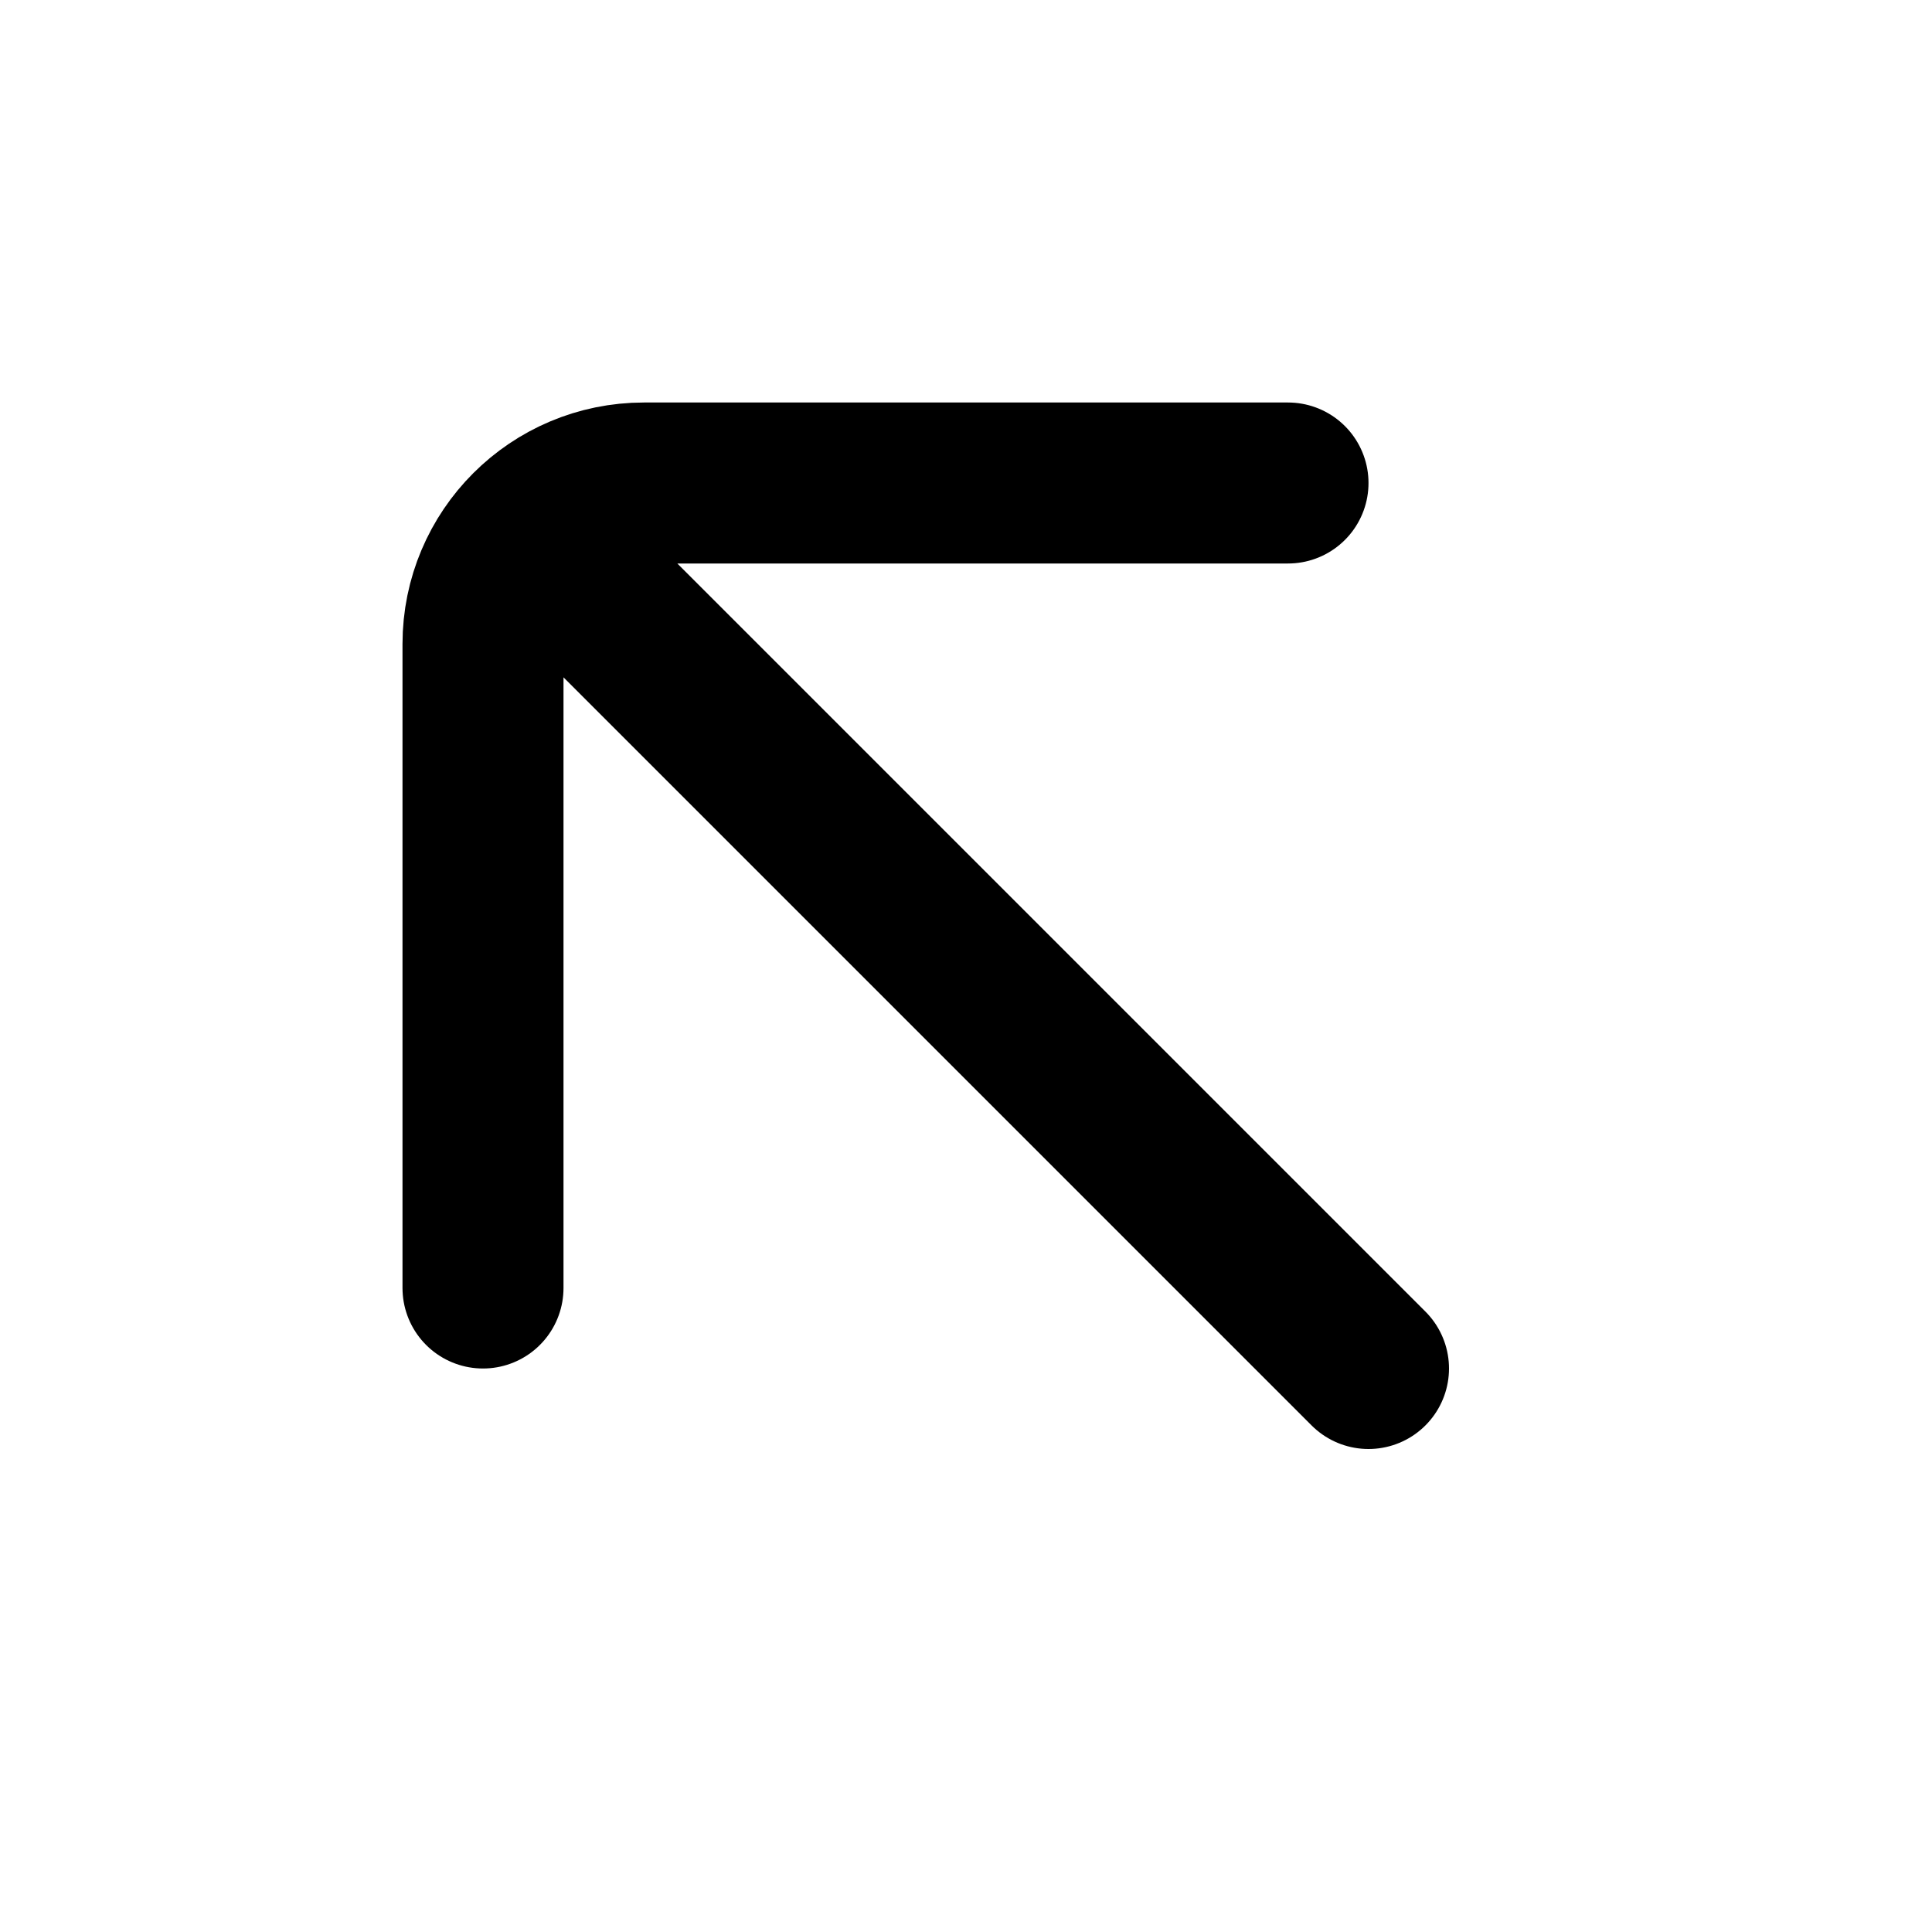
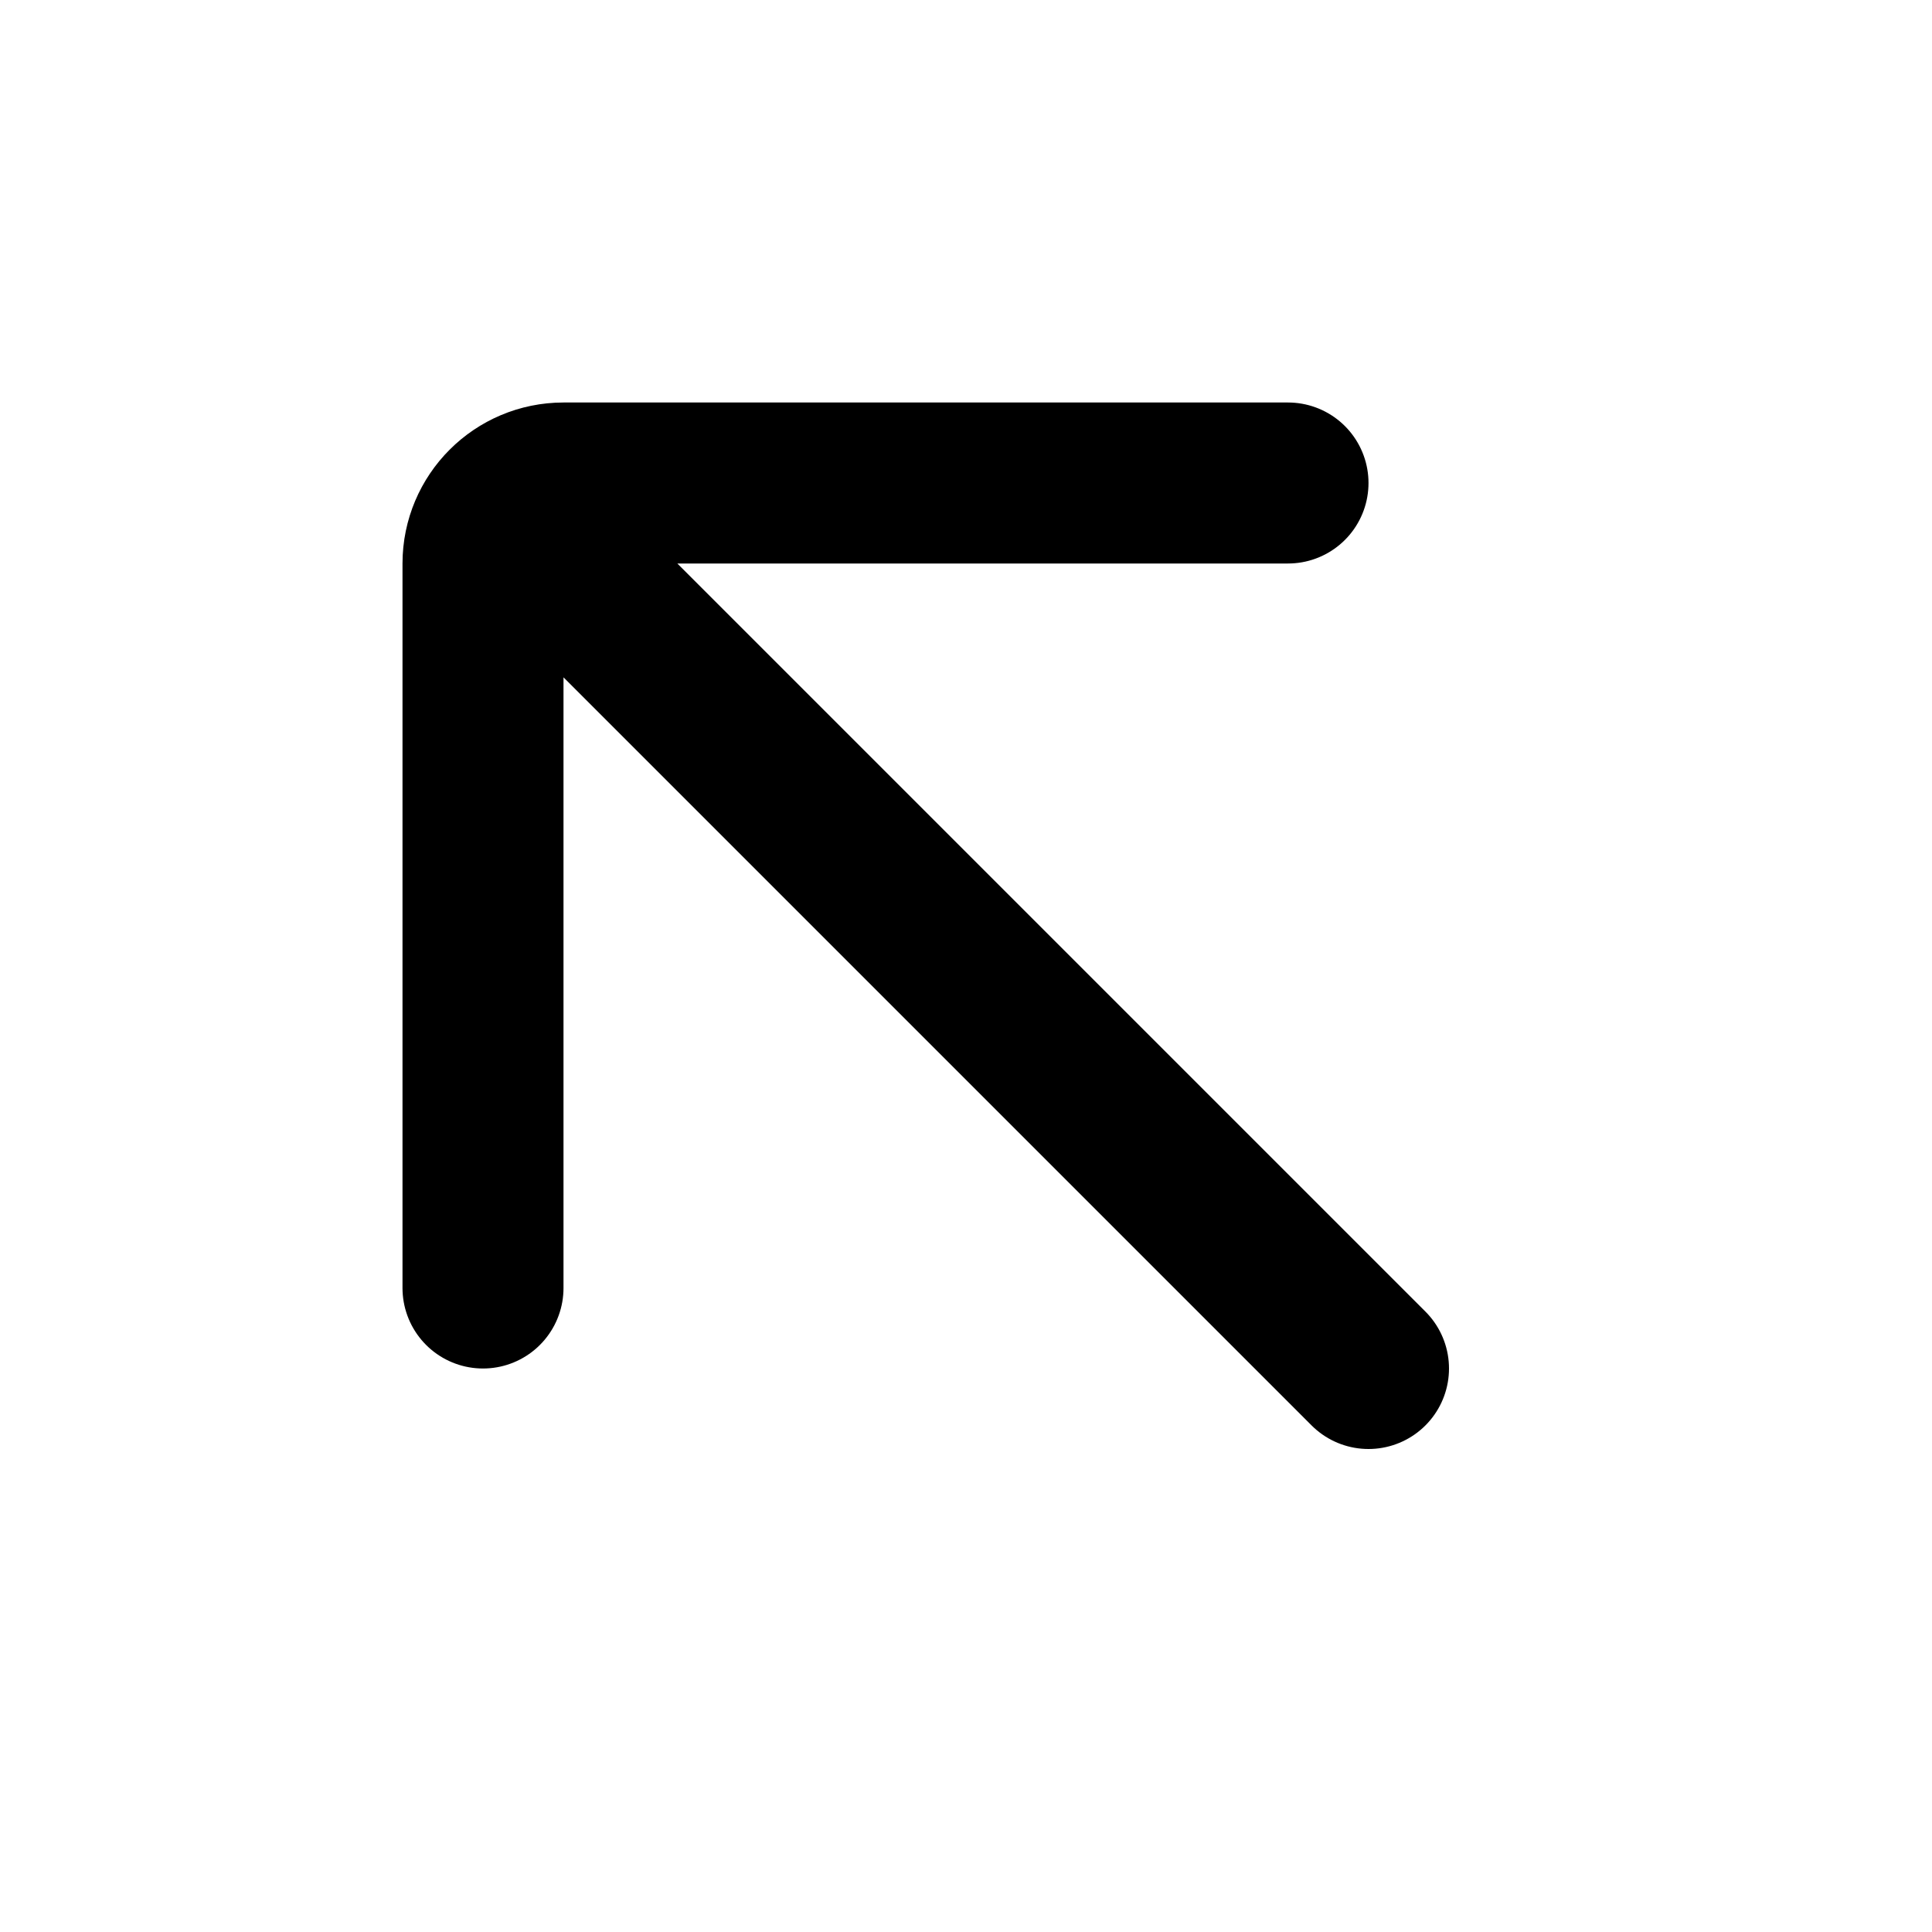
<svg xmlns="http://www.w3.org/2000/svg" width="24" height="24" viewBox="0 0 24 24" fill="none">
-   <path d="M17 17L7 7M6 16L6 8C6 6.895 6.895 6 8 6L16 6" stroke="black" stroke-width="2" stroke-linecap="round" stroke-linejoin="round" />
+   <path d="M17 17L7 7M6 16L6 7C6 6.448 6.448 6 7 6L16 6" stroke="black" stroke-width="2" stroke-linecap="round" stroke-linejoin="round" />
</svg>
